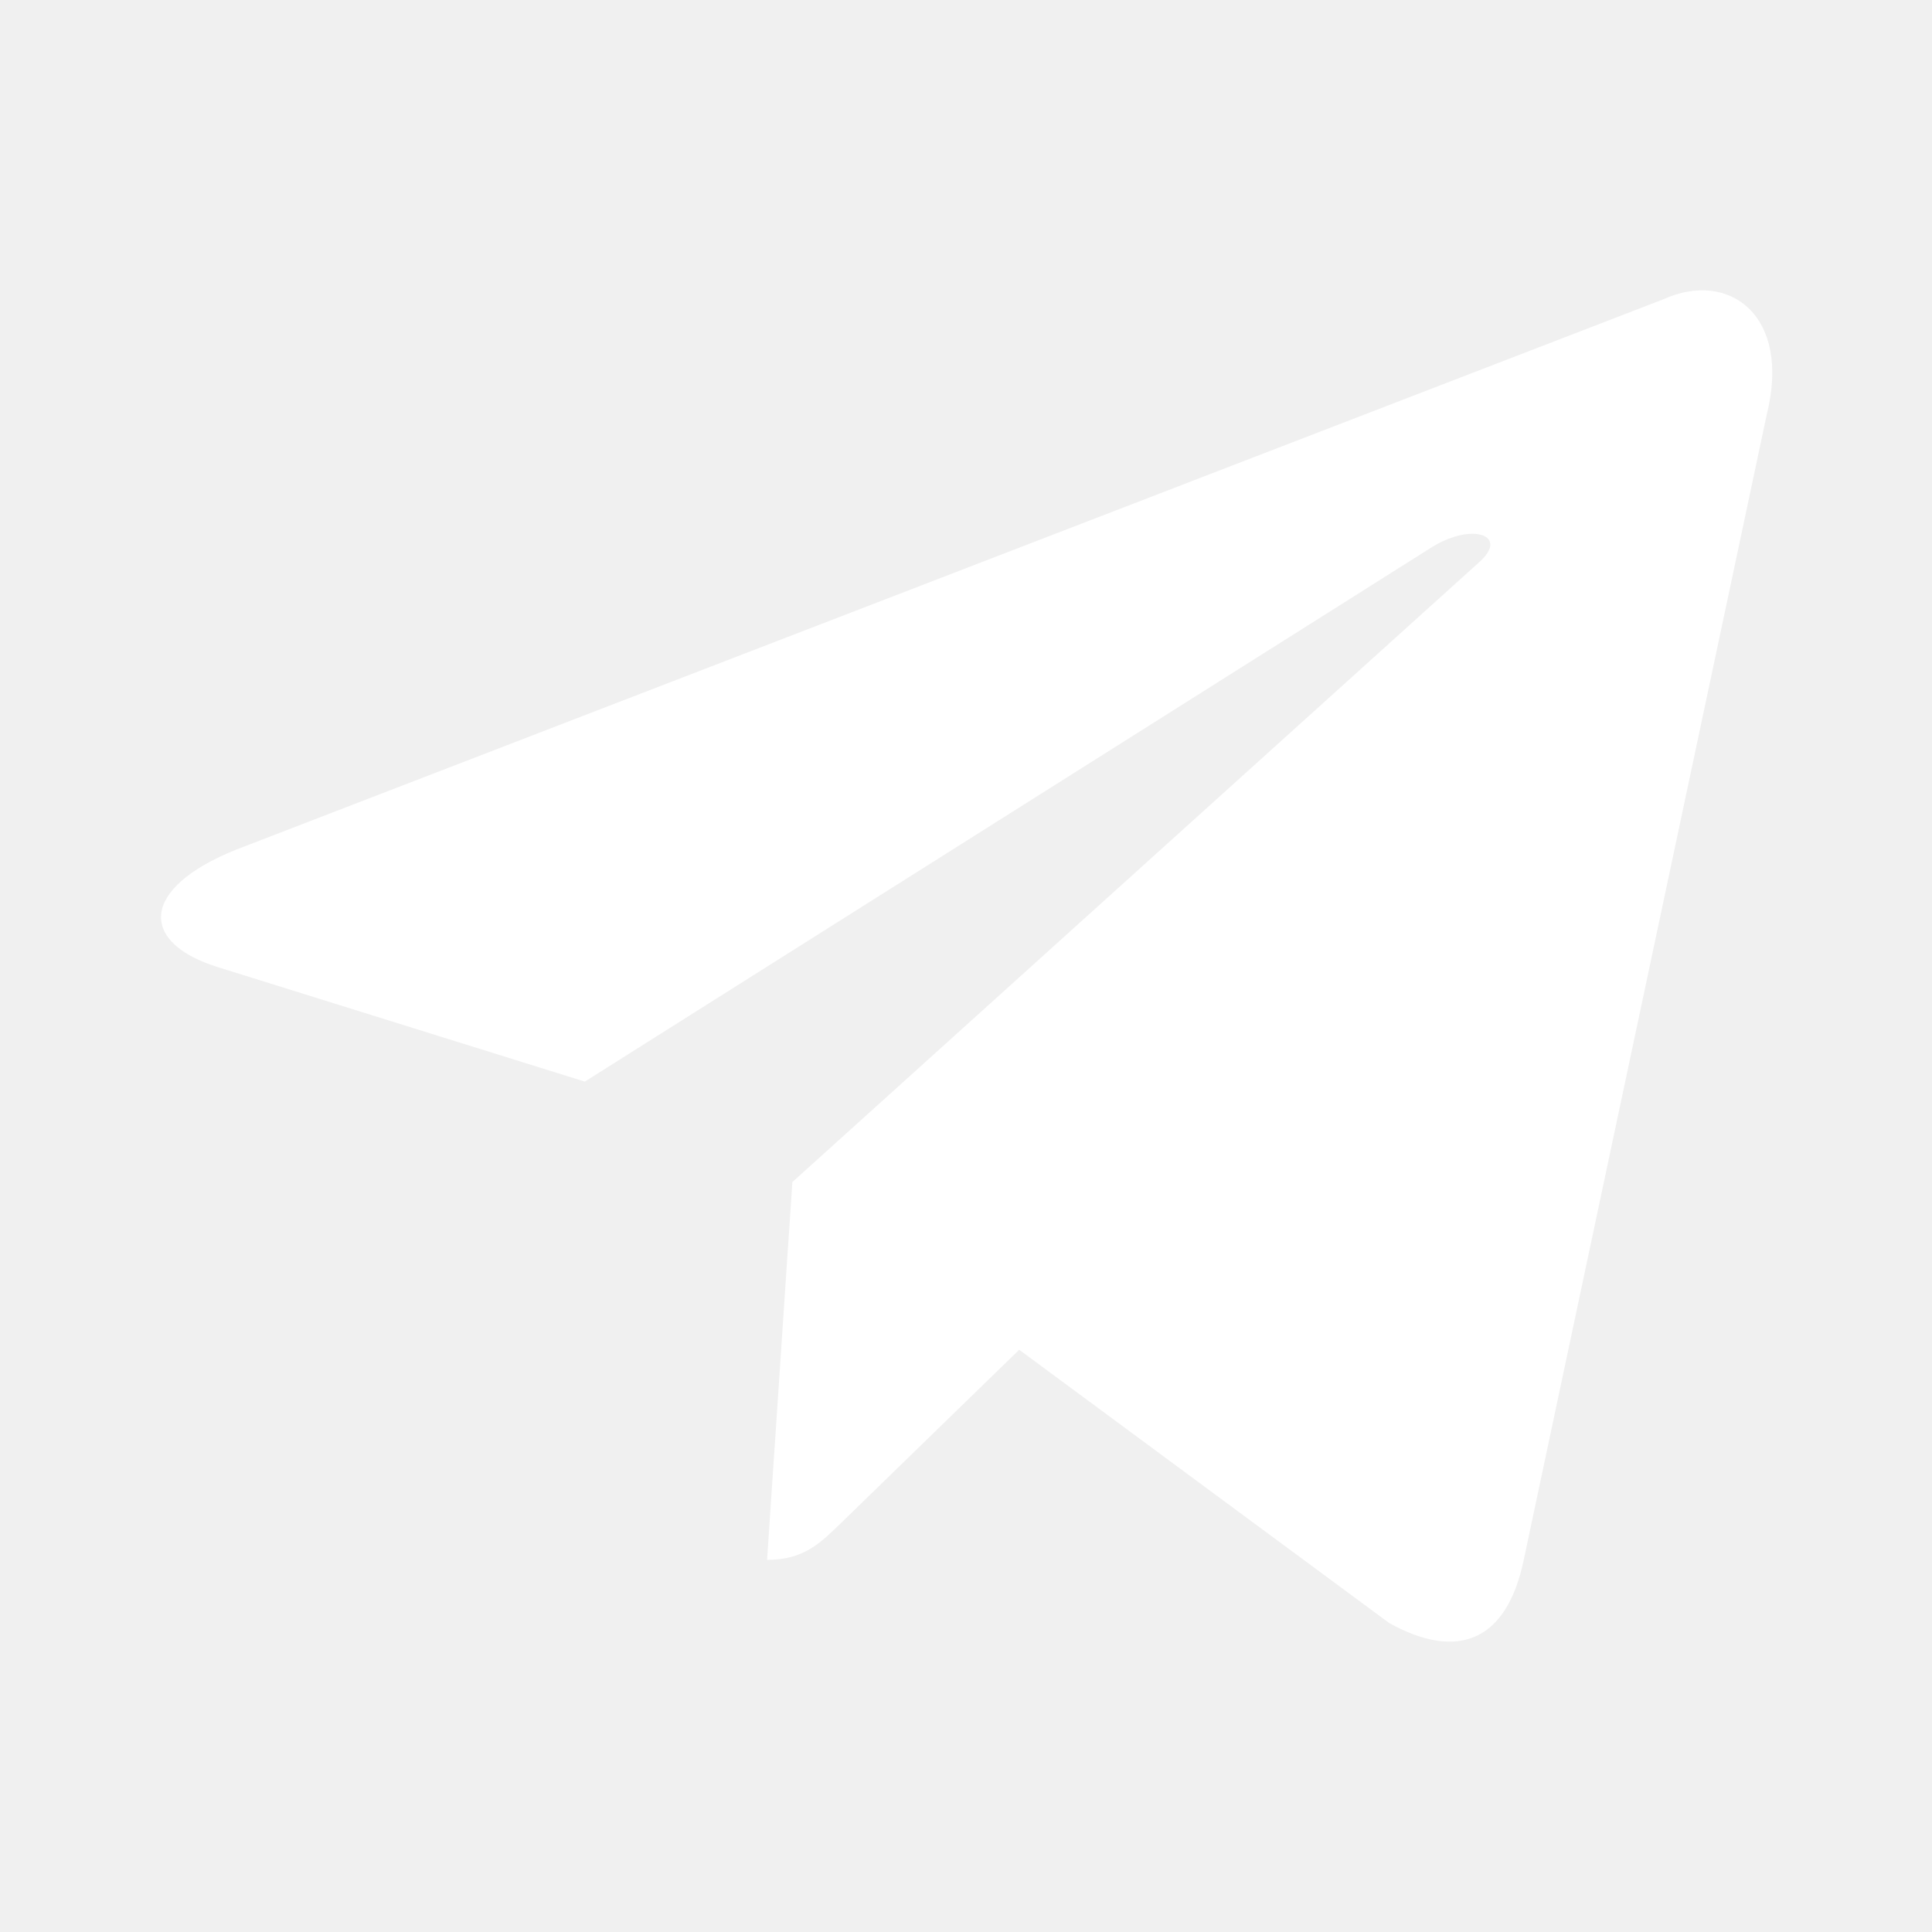
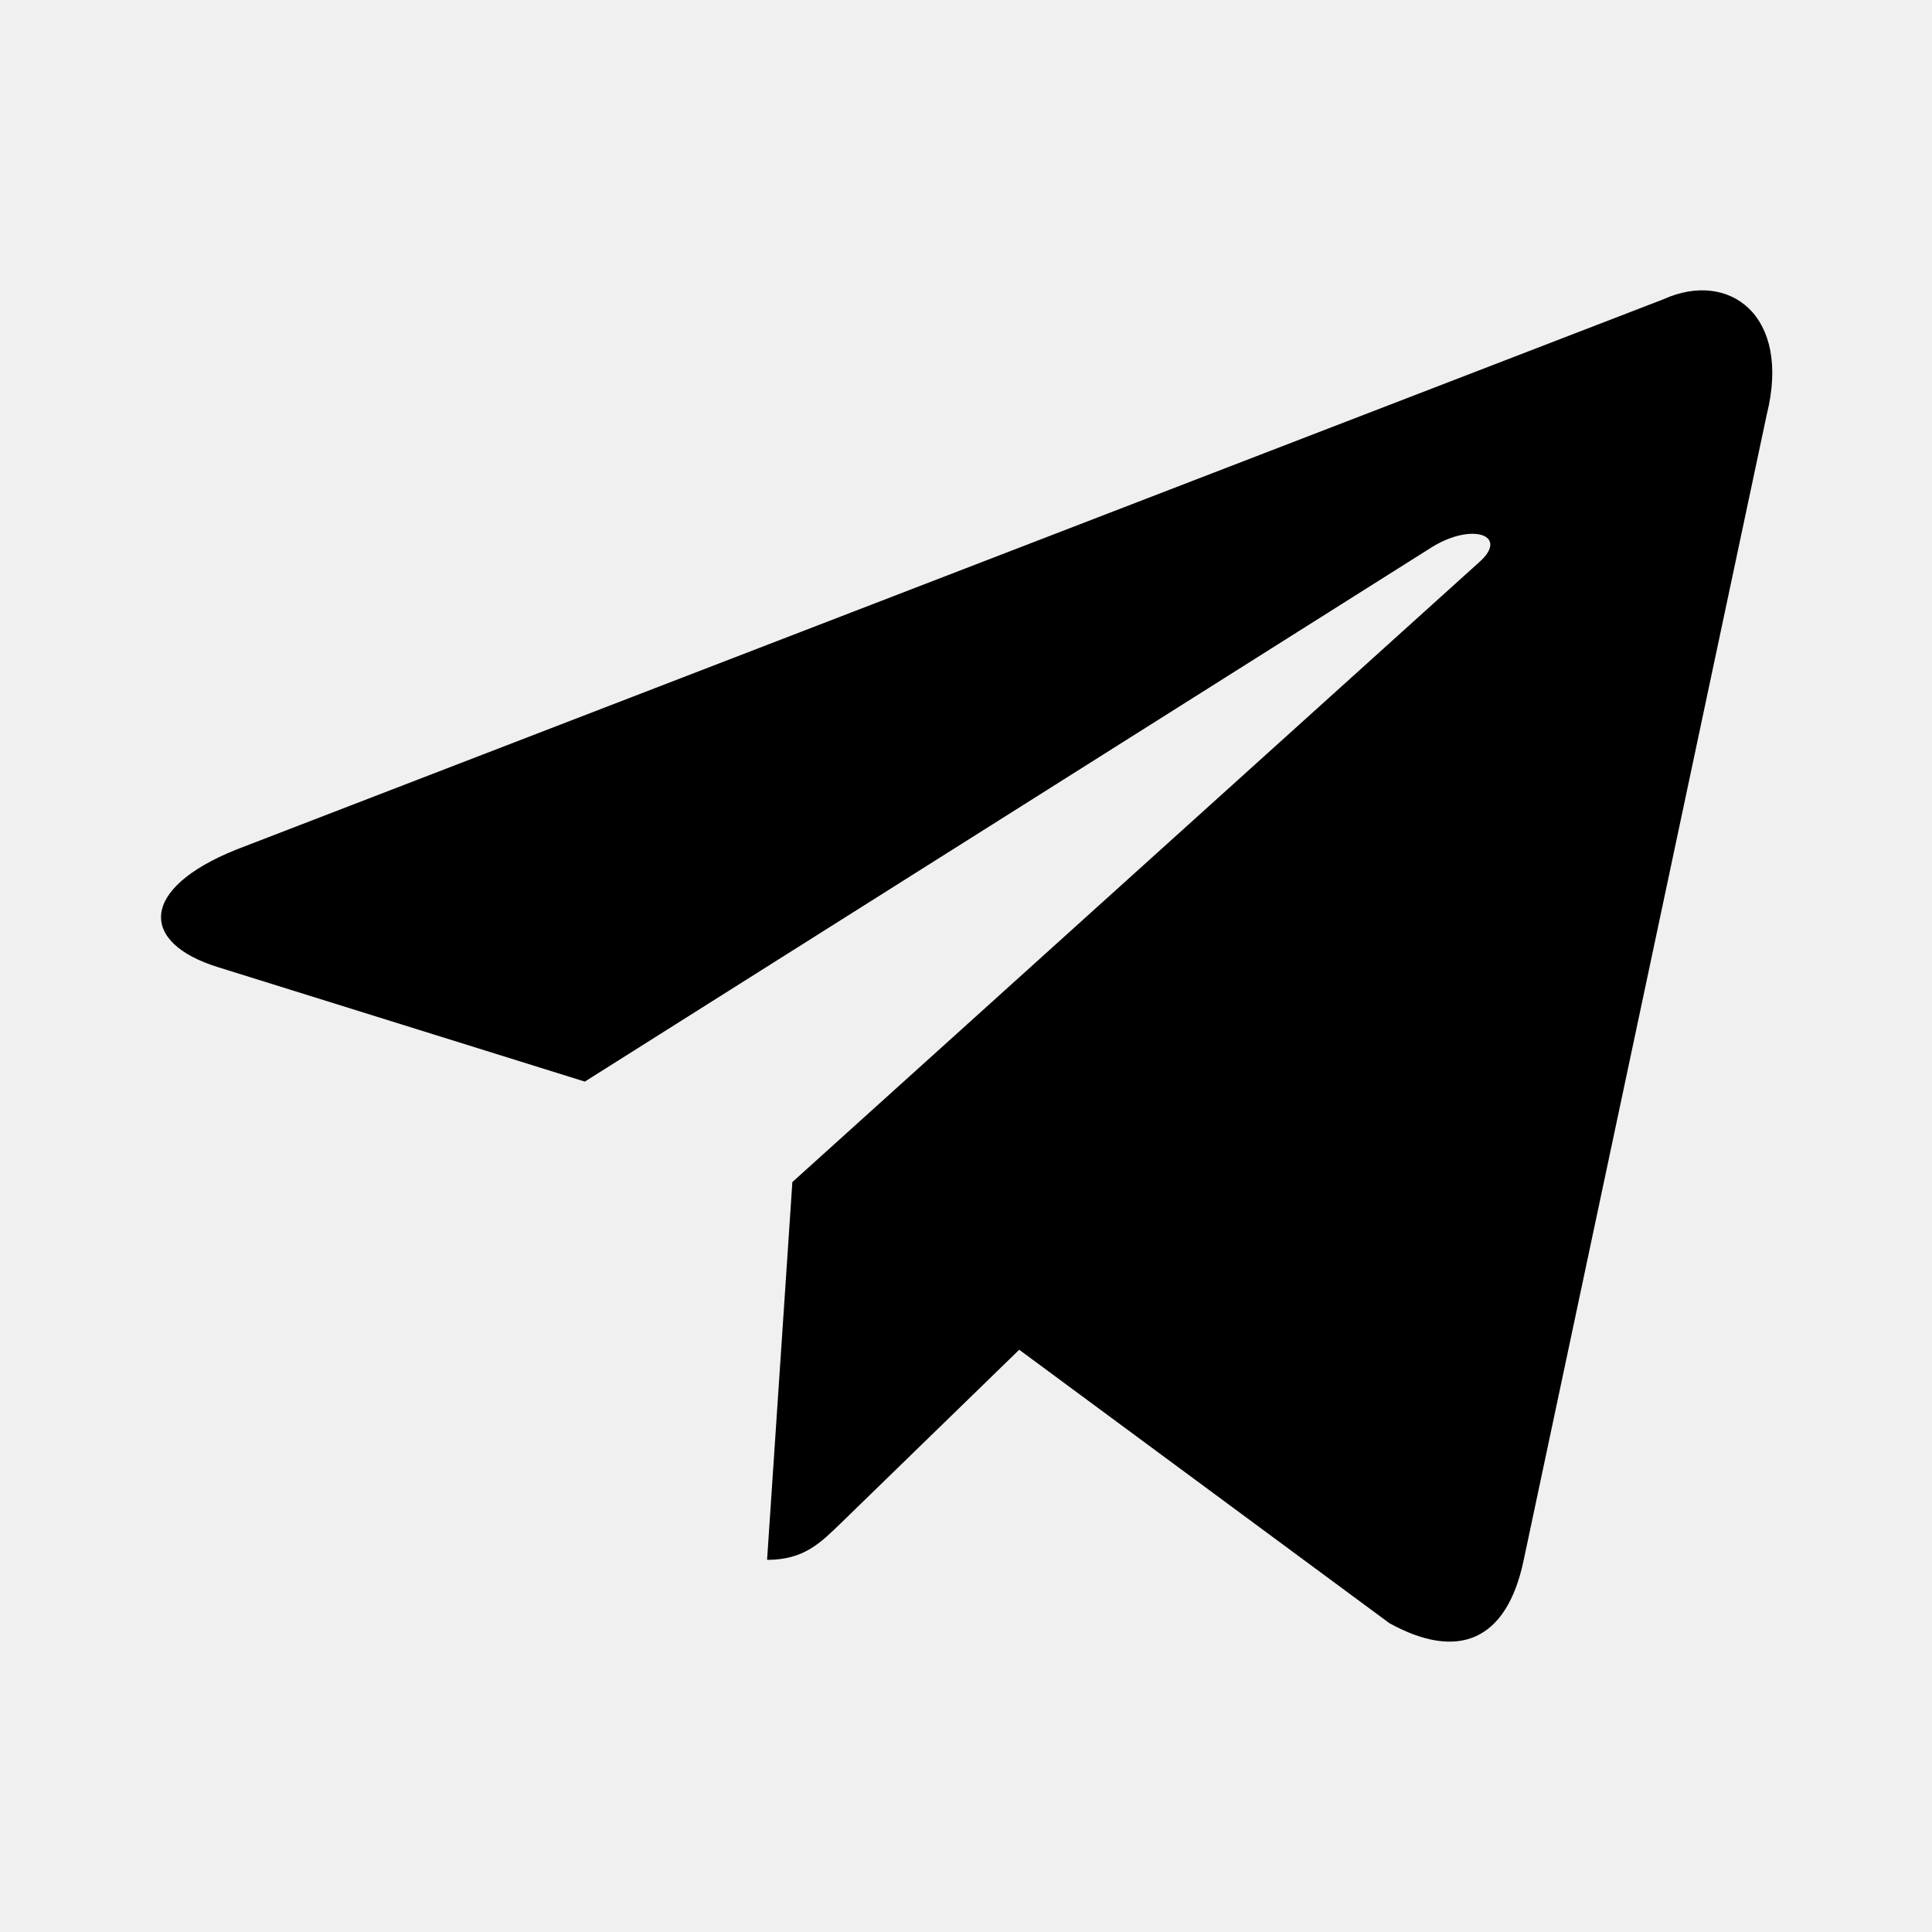
- <svg xmlns="http://www.w3.org/2000/svg" width="48" height="48" fill="#fff" viewBox="0 0 24 24">
+ <svg xmlns="http://www.w3.org/2000/svg" width="24" height="24" fill="#000" viewBox="0 0 24 24">
  <path d="m20.665 3.717-17.73 6.837c-1.21.486-1.203 1.161-.222 1.462l4.552 1.42 10.532-6.645c.498-.303.953-.14.579.192l-8.533 7.701h-.002l.002.001-.314 4.692c.46 0 .663-.211.921-.46l2.211-2.15 4.599 3.397c.848.467 1.457.227 1.668-.785l3.019-14.228c.309-1.239-.473-1.8-1.282-1.434z" />
</svg>
